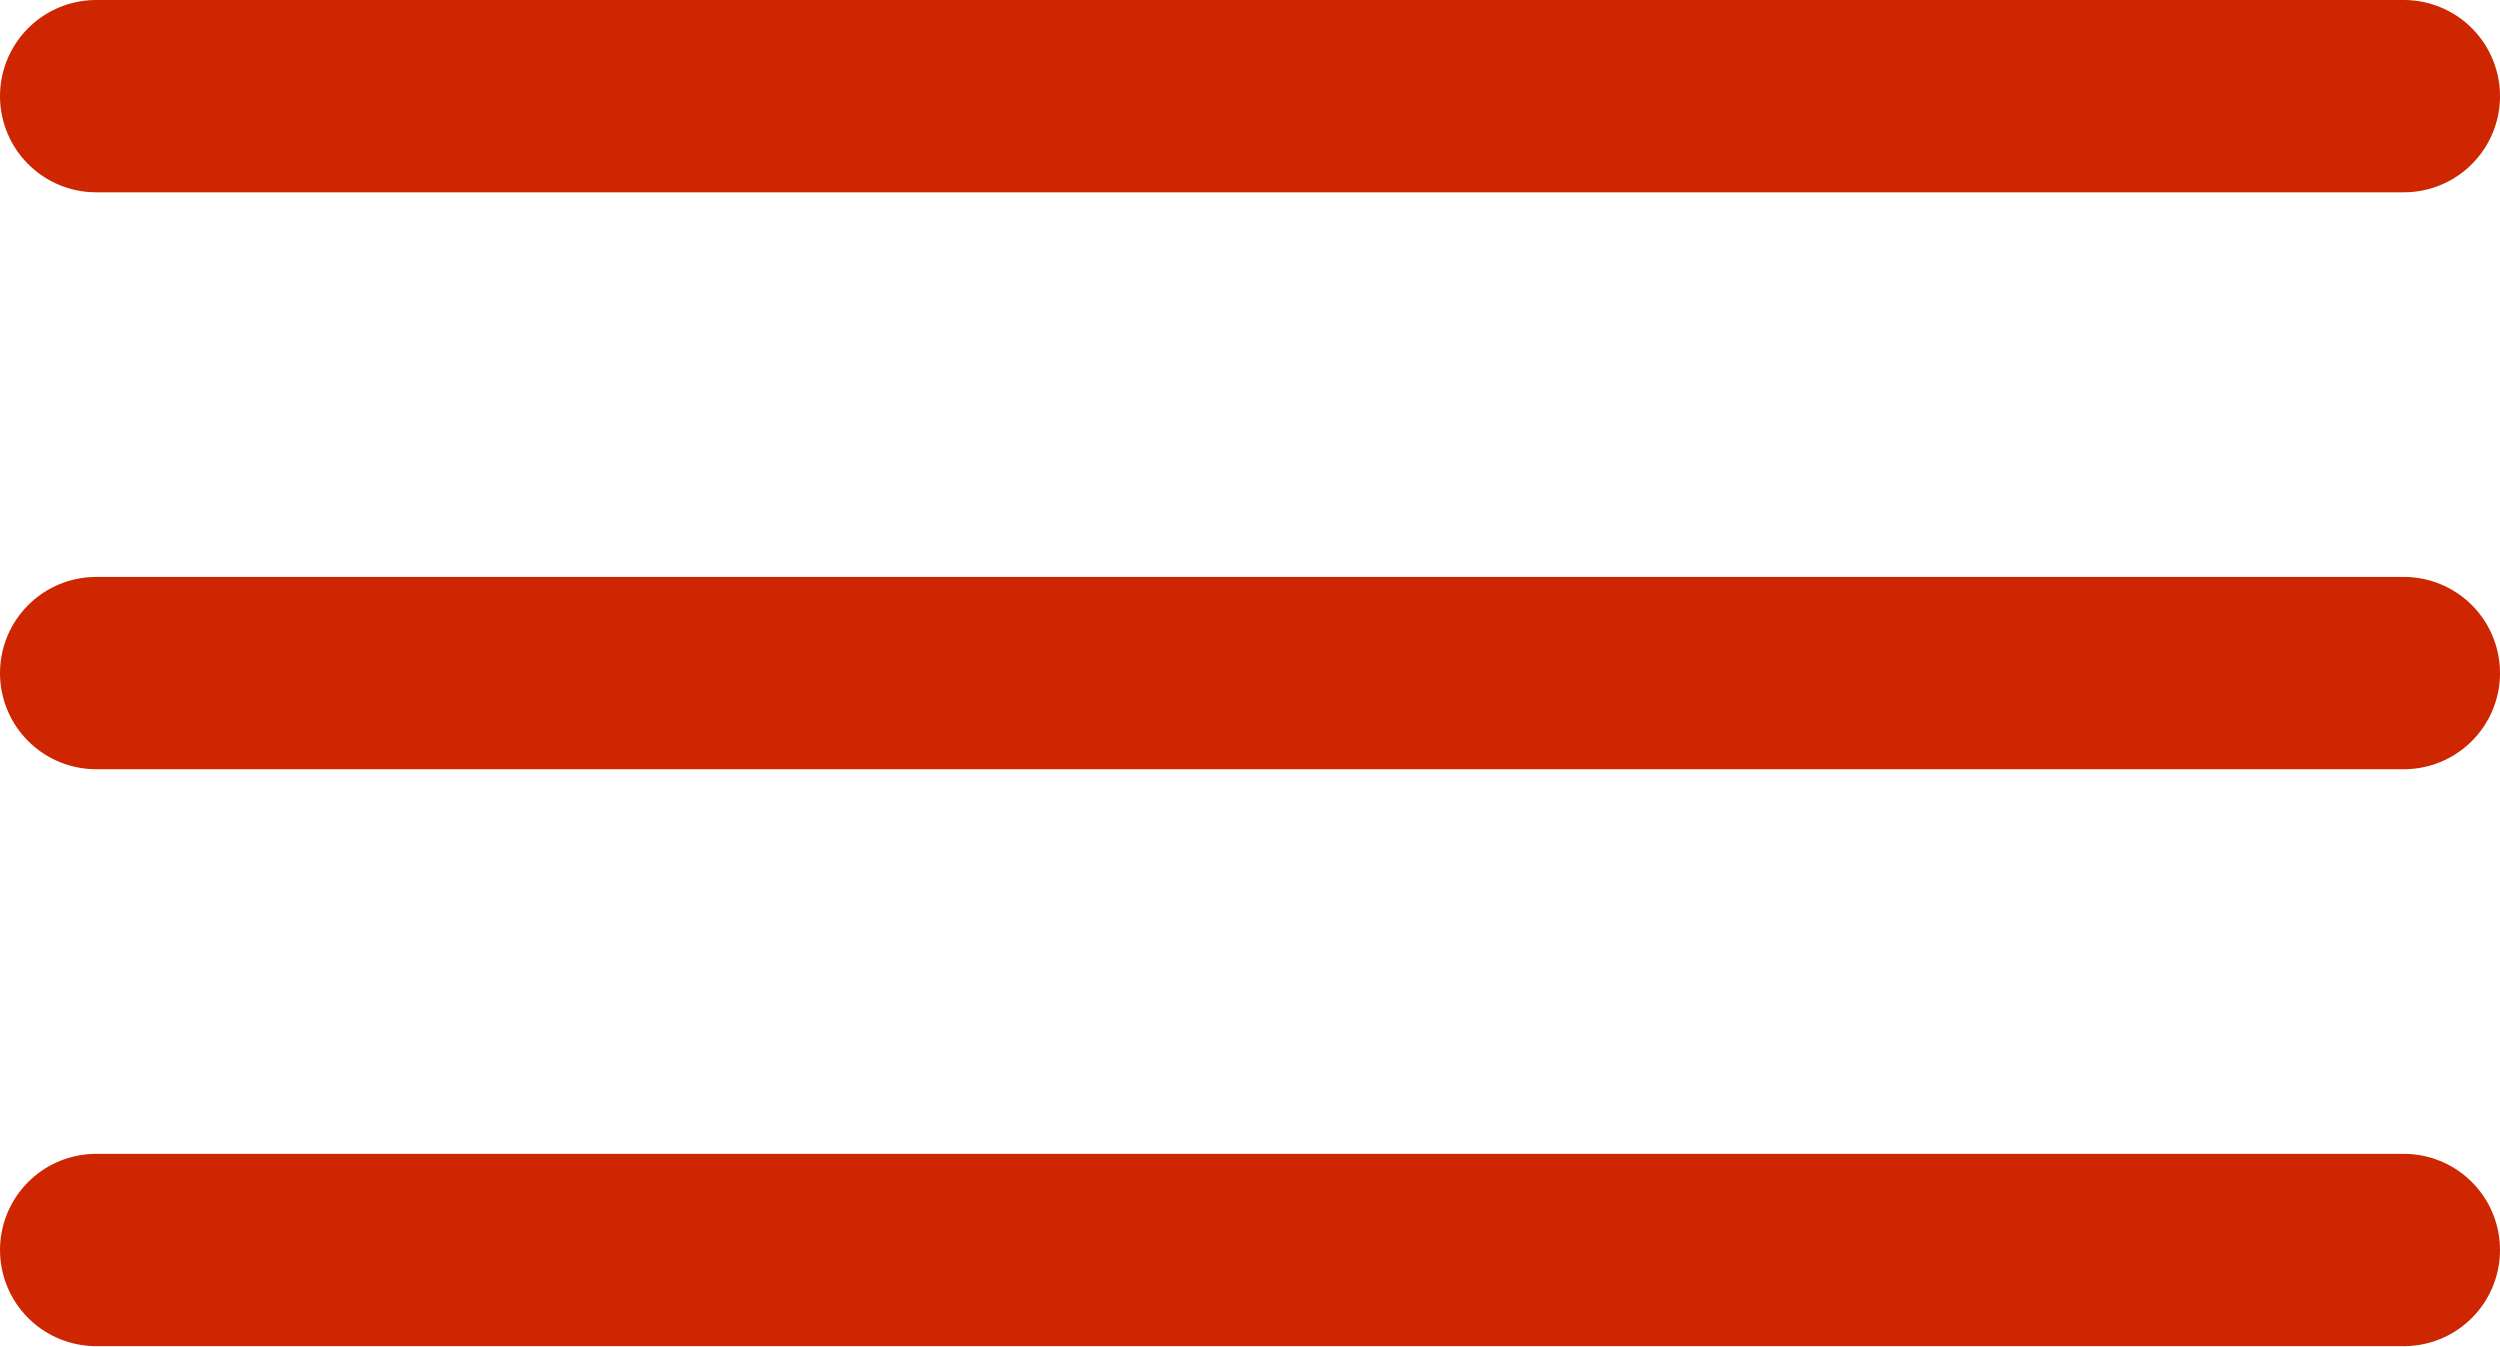
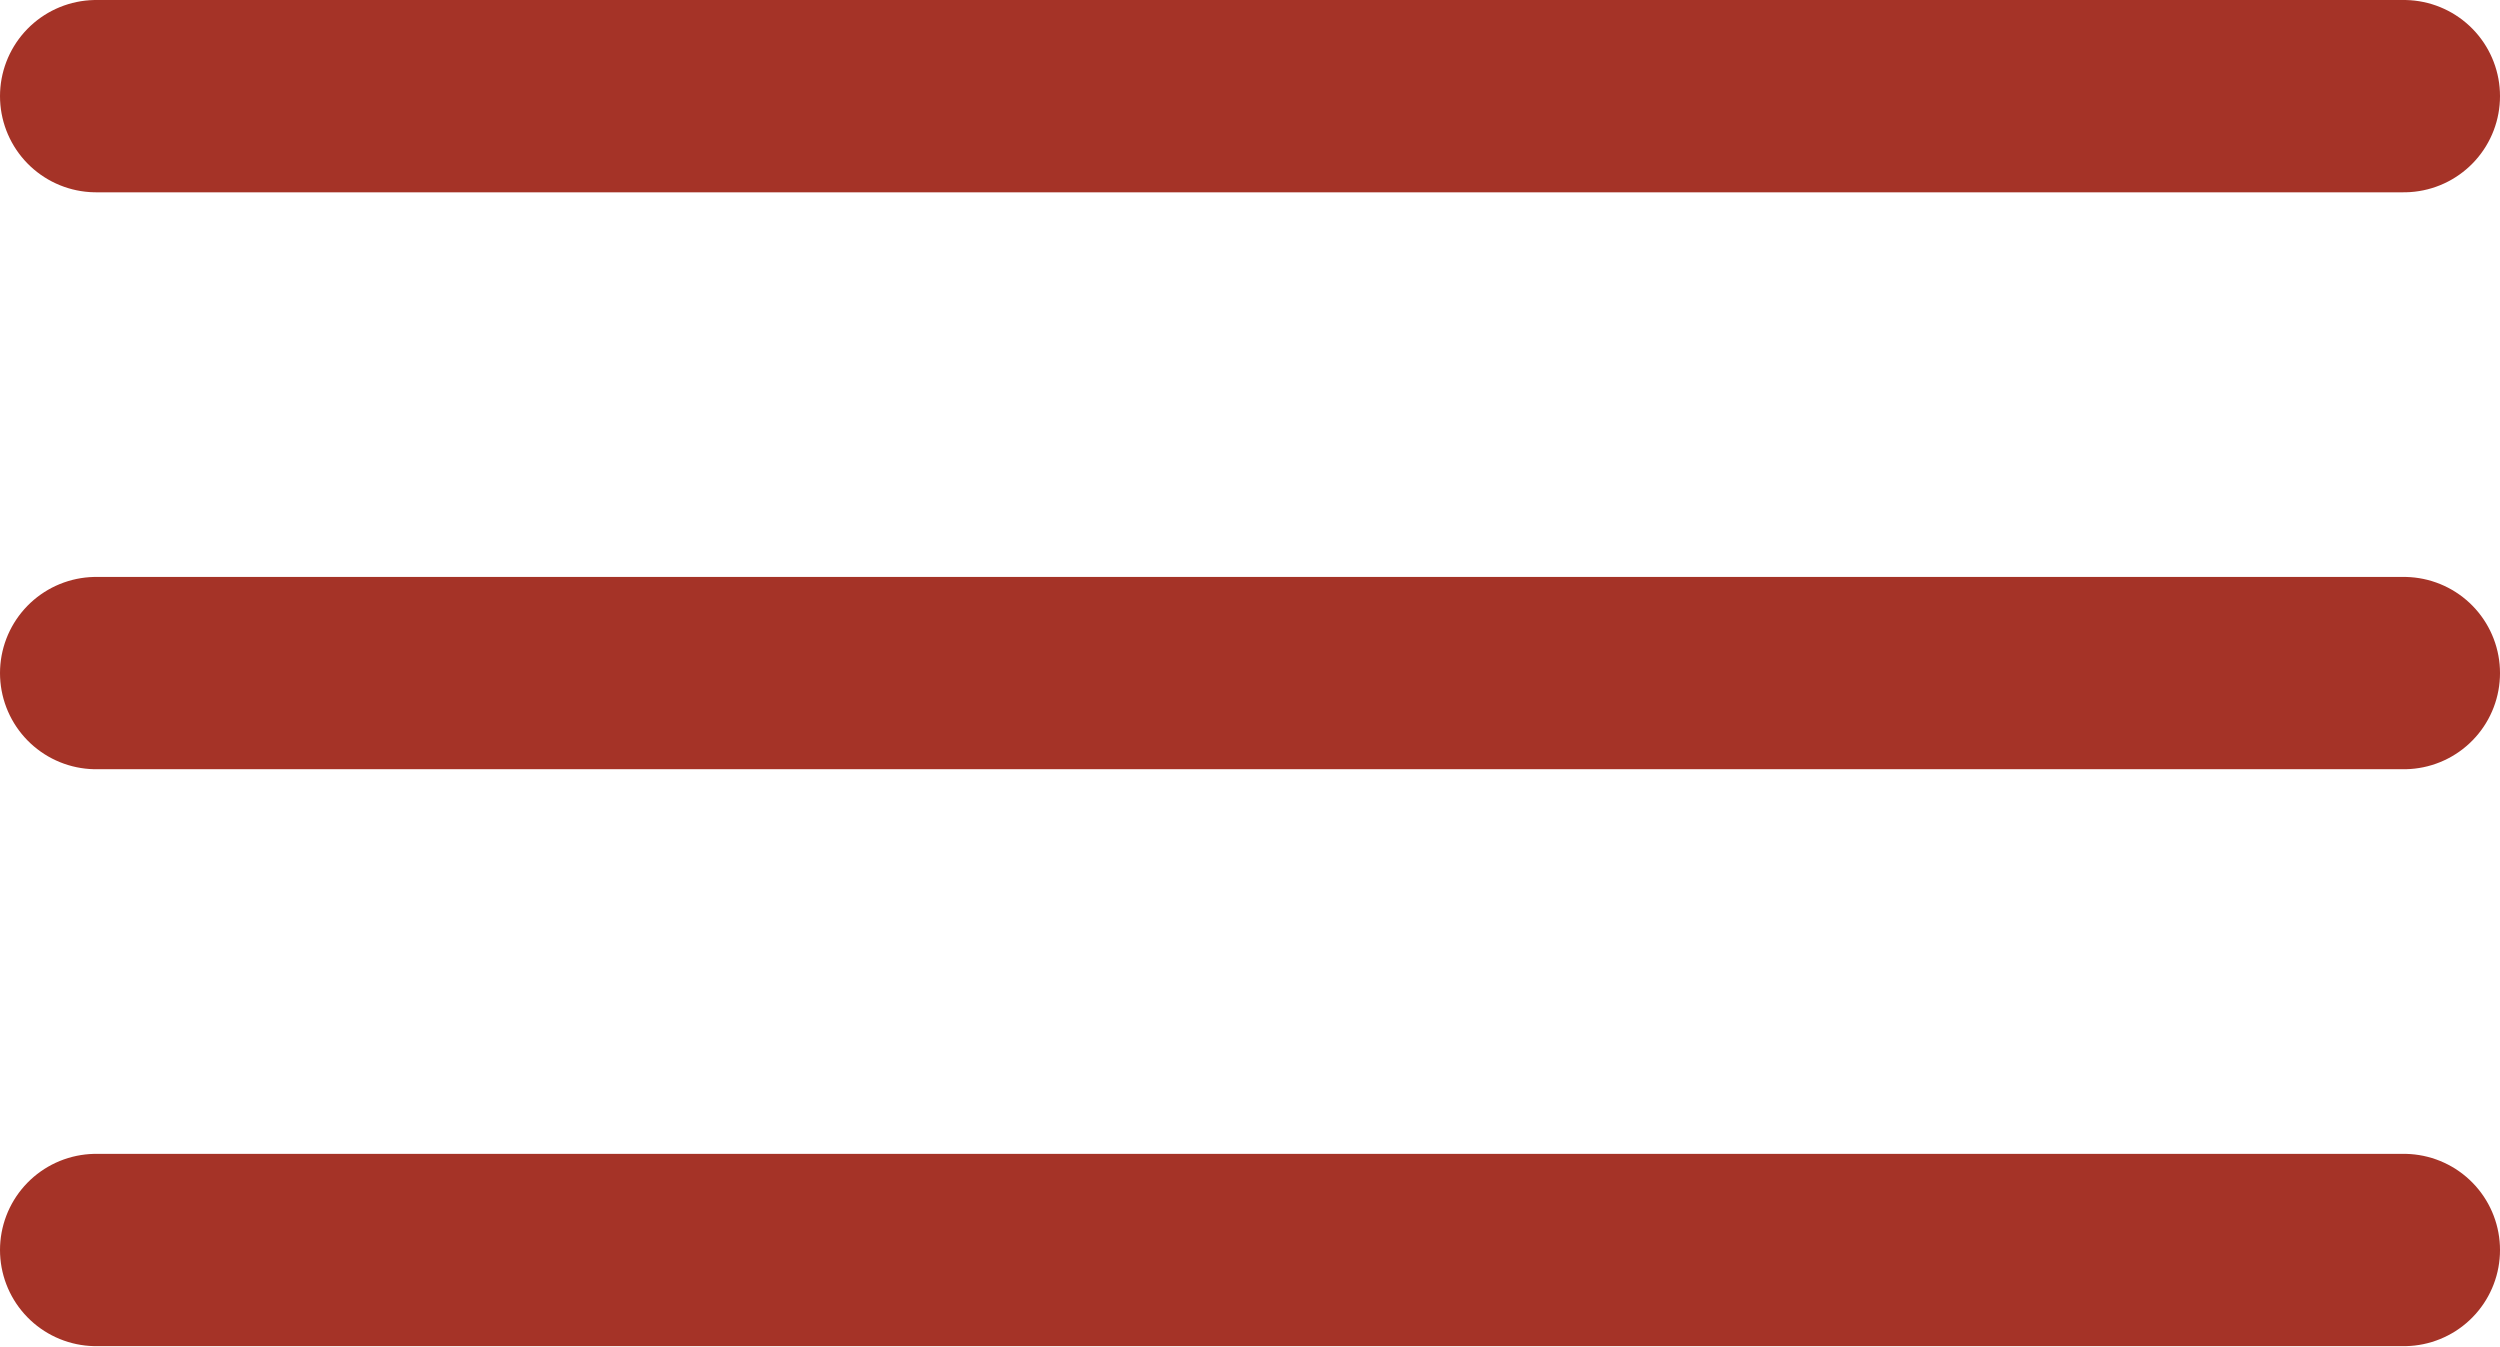
<svg xmlns="http://www.w3.org/2000/svg" width="26" height="14" viewBox="0 0 26 14" fill="none">
-   <line x1="1" y1="7" x2="25" y2="7" stroke="#CE2600" stroke-width="2" stroke-linecap="round" />
-   <line x1="1" y1="1" x2="25" y2="1" stroke="#CE2600" stroke-width="2" stroke-linecap="round" />
-   <line x1="1" y1="13" x2="25" y2="13" stroke="#CE2600" stroke-width="2" stroke-linecap="round" />
+   <path d="M1 7H25" stroke="#A53327" stroke-width="2" stroke-linecap="round" />
+   <path d="M1 1H25" stroke="#A53327" stroke-width="2" stroke-linecap="round" />
+   <path d="M1 13H25" stroke="#A53327" stroke-width="2" stroke-linecap="round" />
</svg>
